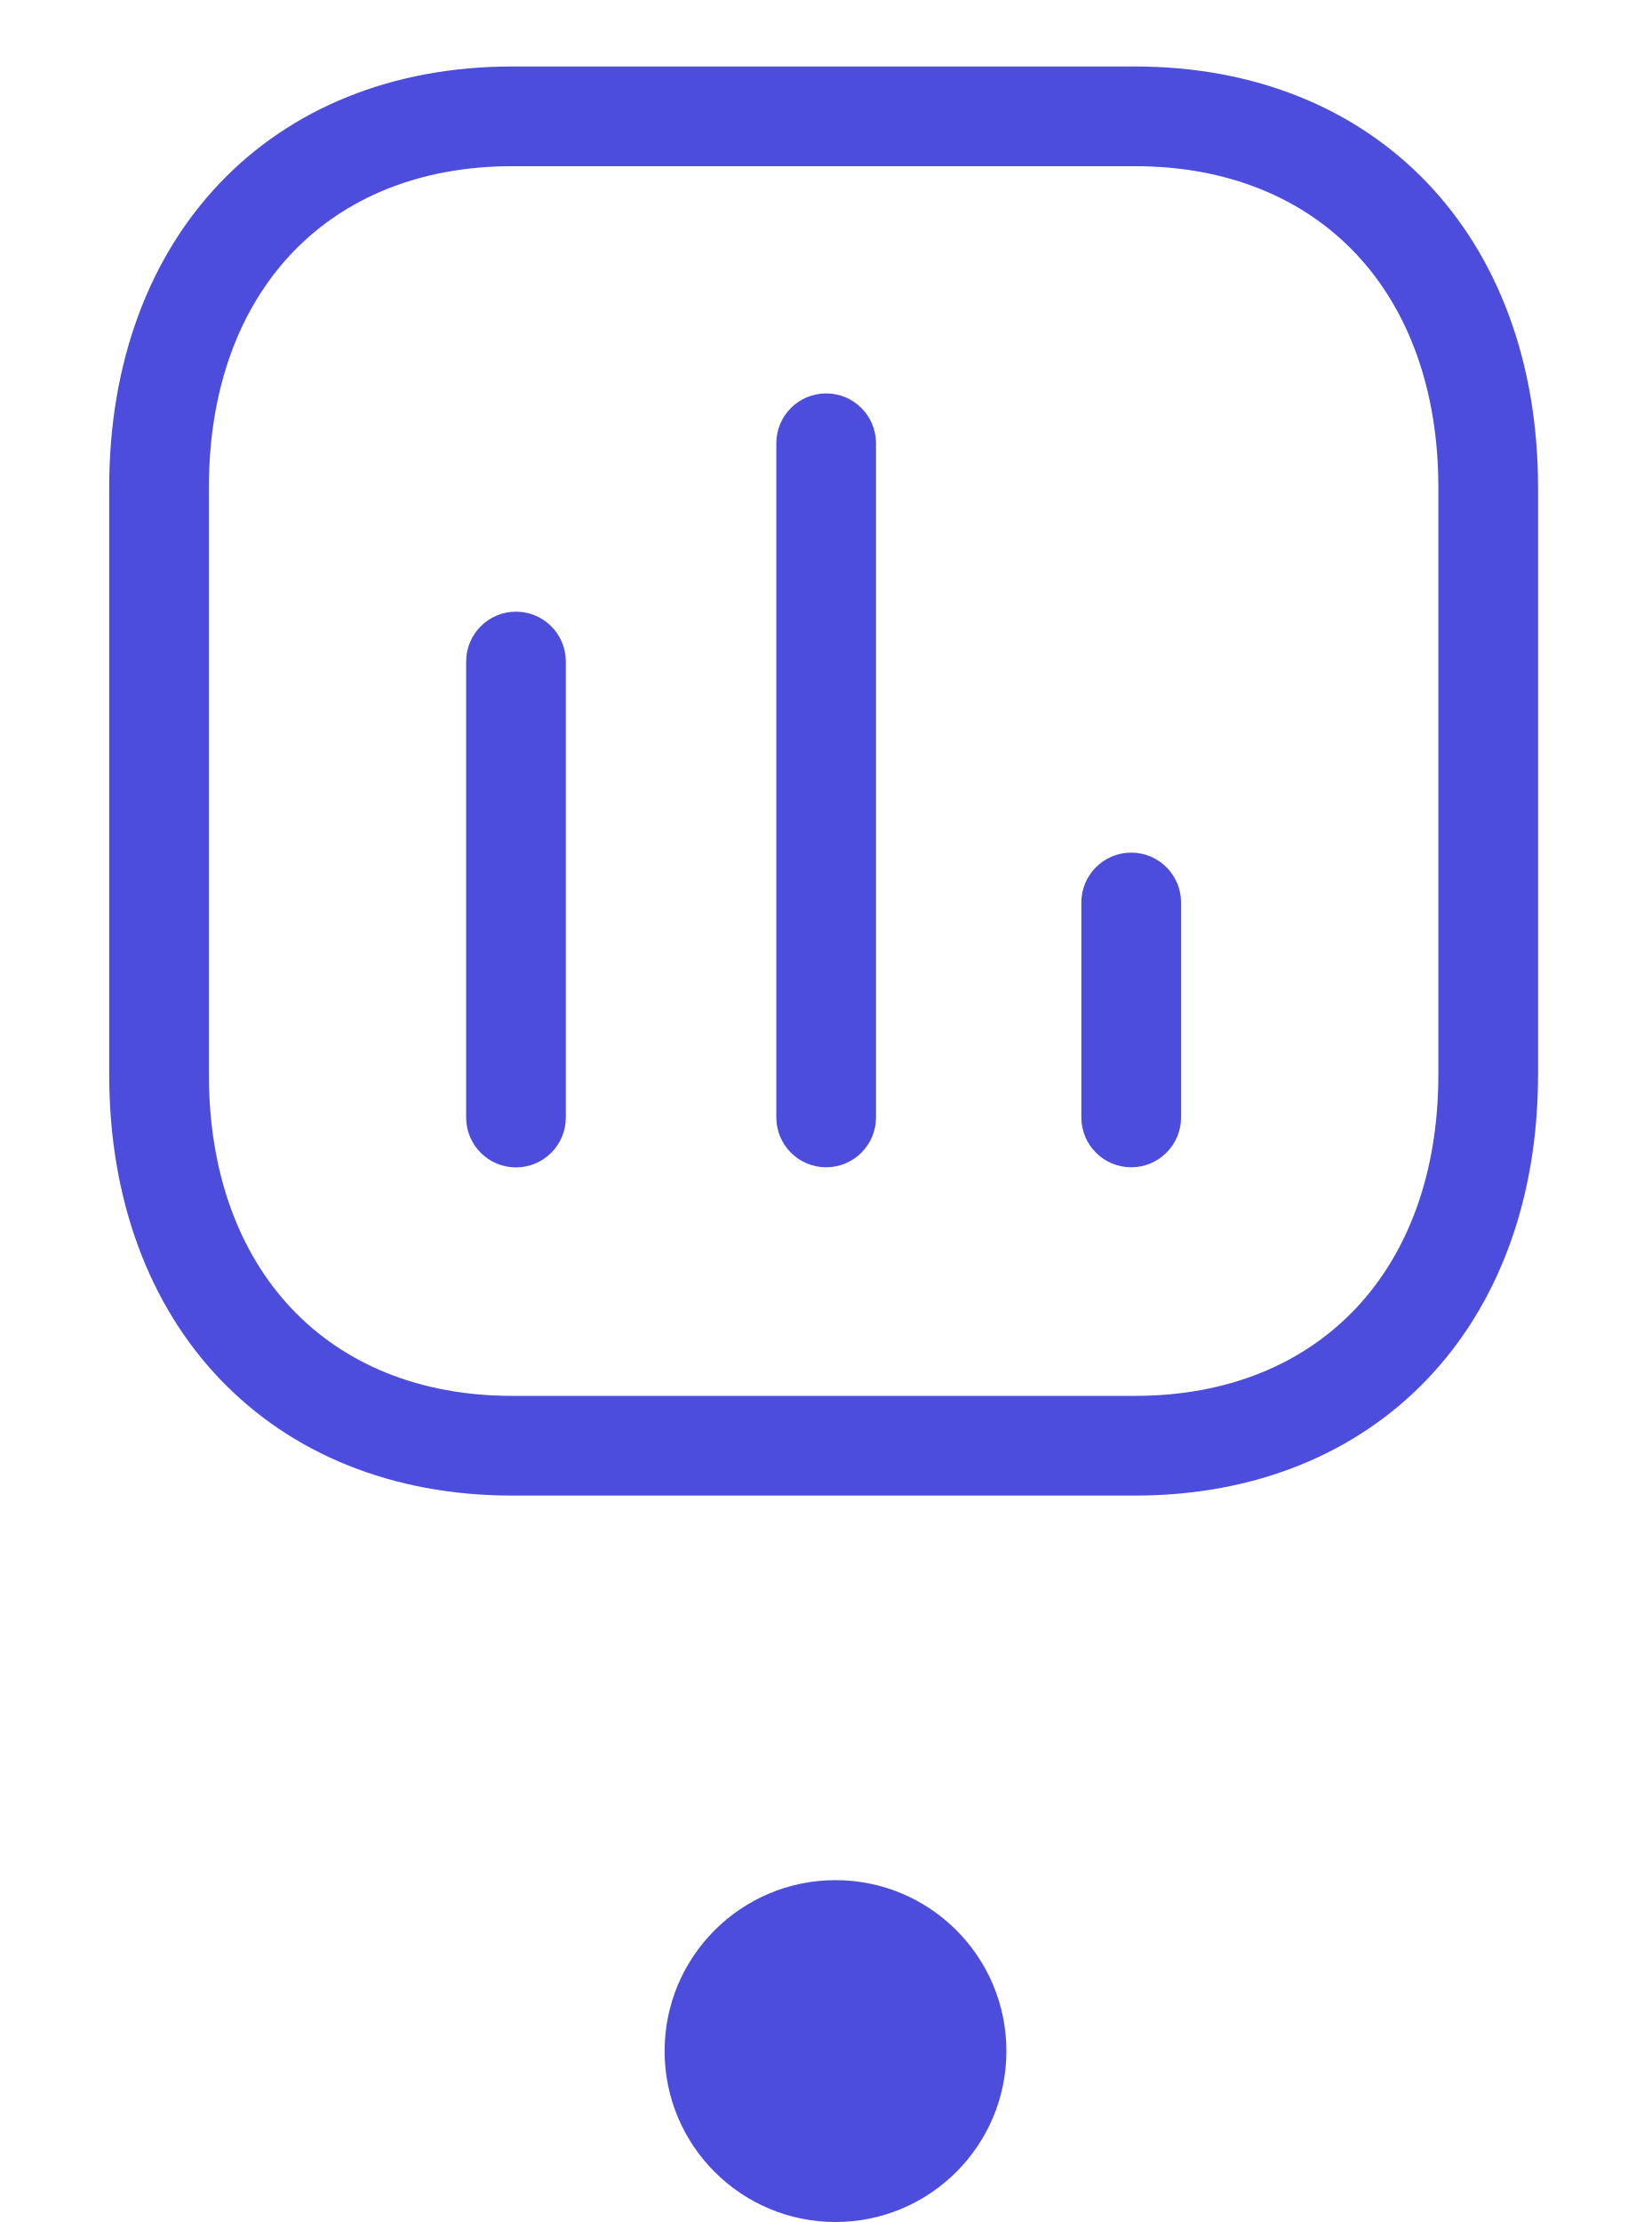
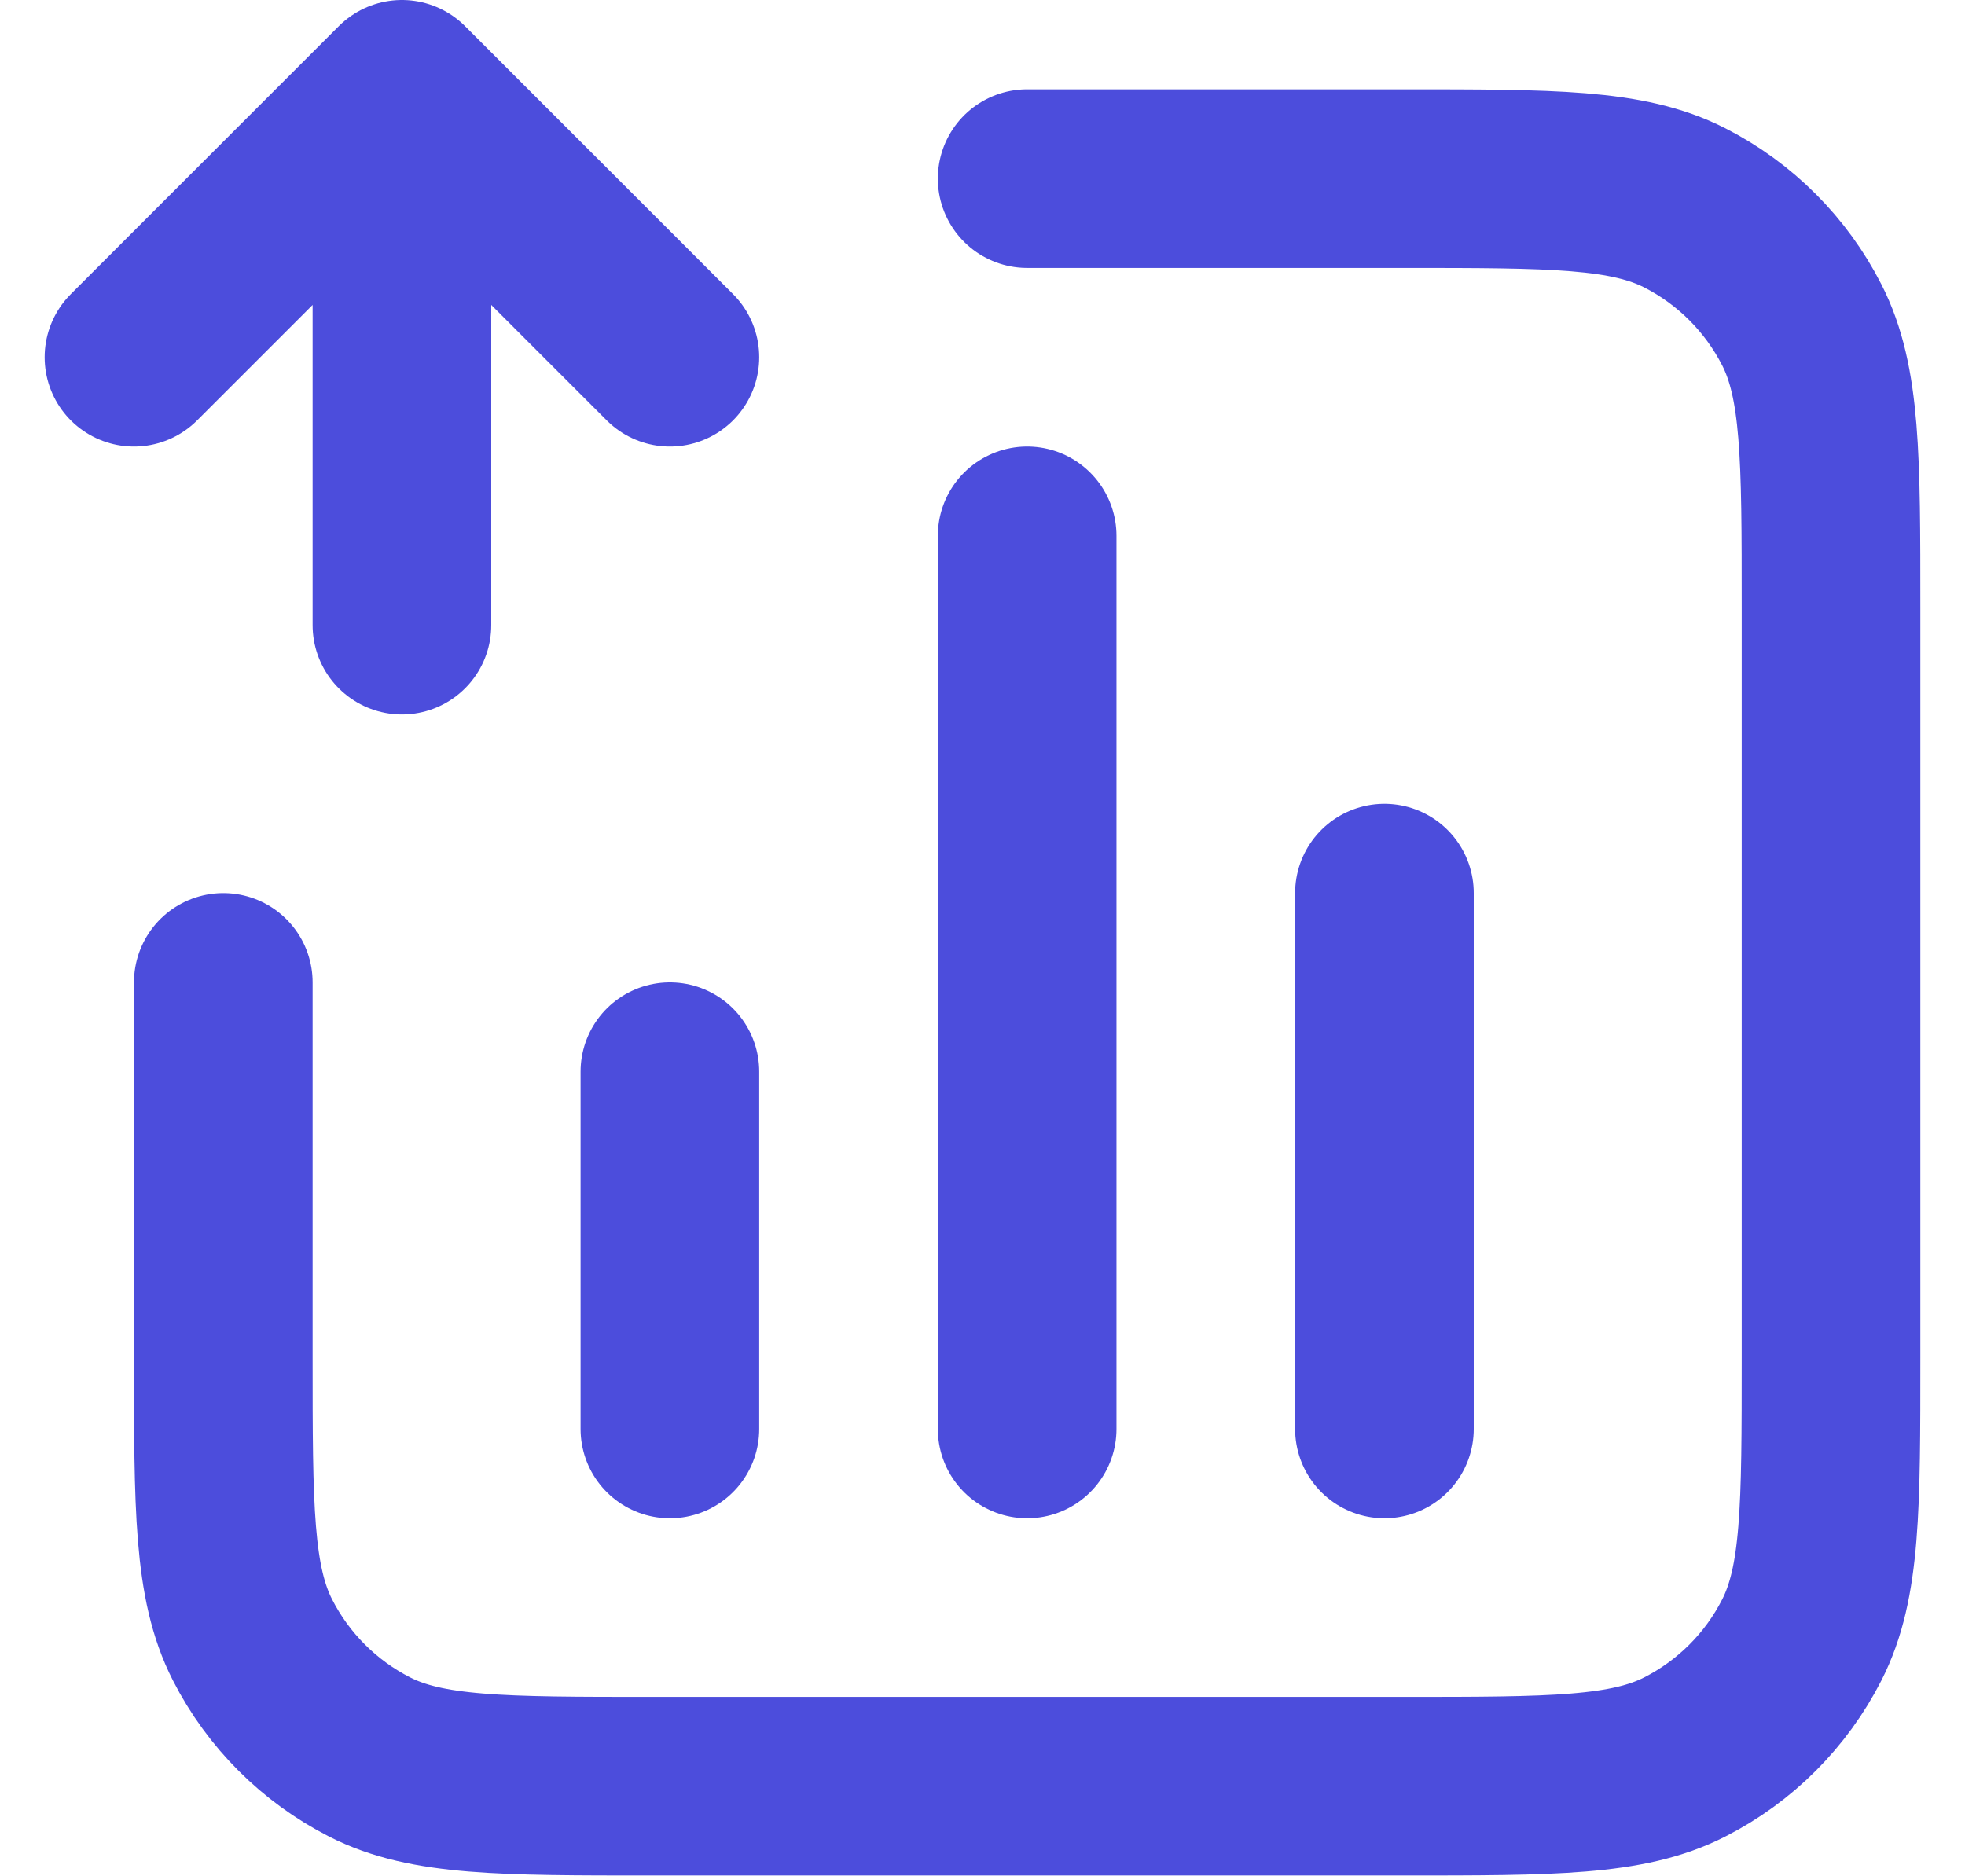
- <svg xmlns="http://www.w3.org/2000/svg" width="29" height="39" viewBox="0 0 29 39" fill="none">
-   <circle cx="14.667" cy="36" r="3" fill="#4C4DDC" />
-   <path fill-rule="evenodd" clip-rule="evenodd" d="M19.925 1.167C24.157 1.167 27 4.137 27 8.558V18.859C27 23.28 24.157 26.25 19.925 26.25H8.991C4.76 26.25 1.917 23.28 1.917 18.859V8.558C1.917 4.137 4.76 1.167 8.991 1.167H19.925ZM19.925 2.917H8.991C5.757 2.917 3.667 5.13 3.667 8.558V18.859C3.667 22.287 5.757 24.5 8.991 24.5H19.925C23.16 24.5 25.25 22.287 25.25 18.859V8.558C25.25 5.13 23.16 2.917 19.925 2.917ZM9.058 10.736C9.541 10.736 9.933 11.128 9.933 11.611V19.615C9.933 20.098 9.541 20.49 9.058 20.49C8.575 20.49 8.183 20.098 8.183 19.615V11.611C8.183 11.128 8.575 10.736 9.058 10.736ZM14.503 6.905C14.986 6.905 15.378 7.297 15.378 7.78V19.613C15.378 20.096 14.986 20.488 14.503 20.488C14.02 20.488 13.628 20.096 13.628 19.613V7.78C13.628 7.297 14.02 6.905 14.503 6.905ZM19.858 14.965C20.341 14.965 20.733 15.357 20.733 15.84V19.613C20.733 20.096 20.341 20.488 19.858 20.488C19.375 20.488 18.983 20.096 18.983 19.613V15.84C18.983 15.357 19.375 14.965 19.858 14.965Z" fill="#4C4DDC" />
+ <svg xmlns="http://www.w3.org/2000/svg" width="22" height="21" viewBox="0 0 22 21" fill="none">
+   <path d="M11.5 2H15.7C17.38 2 18.22 2 18.862 2.327C19.427 2.615 19.885 3.074 20.173 3.638C20.5 4.28 20.5 5.12 20.5 6.8V15.2C20.5 16.88 20.5 17.72 20.173 18.362C19.885 18.927 19.427 19.385 18.862 19.673C18.22 20 17.38 20 15.7 20H7.3C5.62 20 4.78 20 4.138 19.673C3.574 19.385 3.115 18.927 2.827 18.362C2.5 17.72 2.5 16.88 2.5 15.2V11M7.5 12V16M15.5 10V16M11.5 6V16M1.5 4L4.5 1M4.5 1L7.5 4M4.5 1L4.5 7" stroke="#4C4DDC" stroke-width="2" stroke-linecap="round" stroke-linejoin="round" />
</svg>
